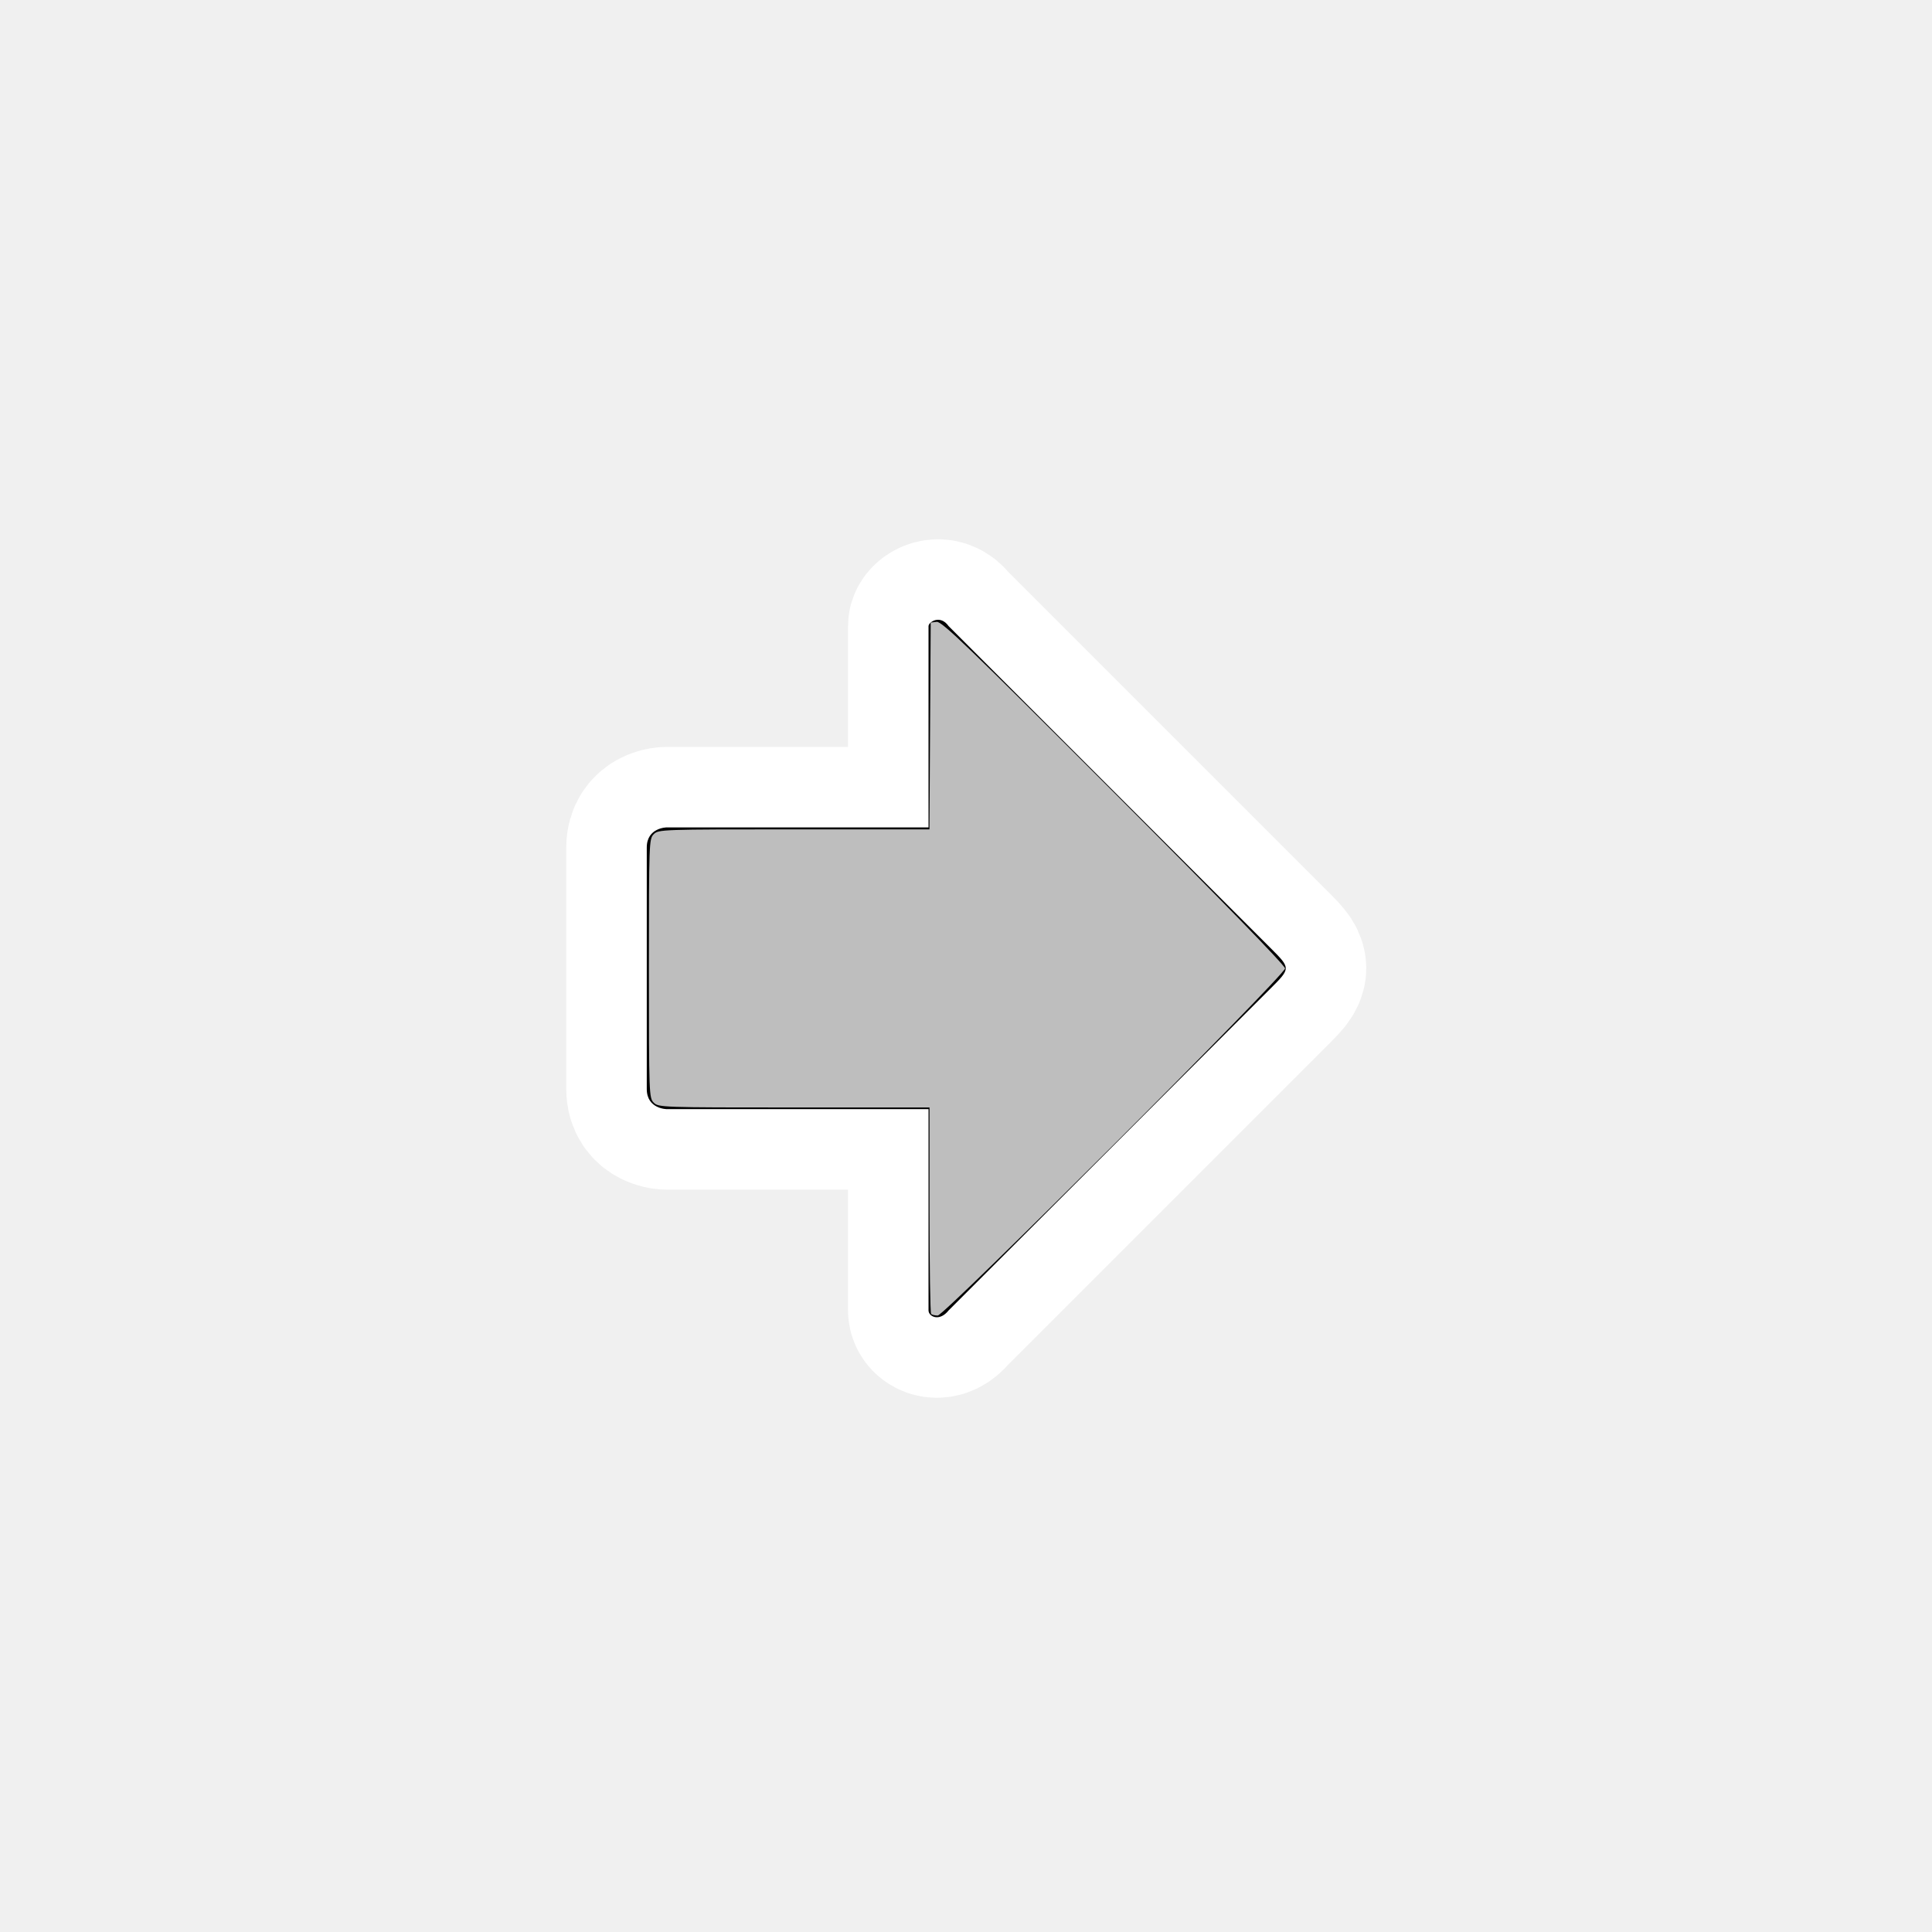
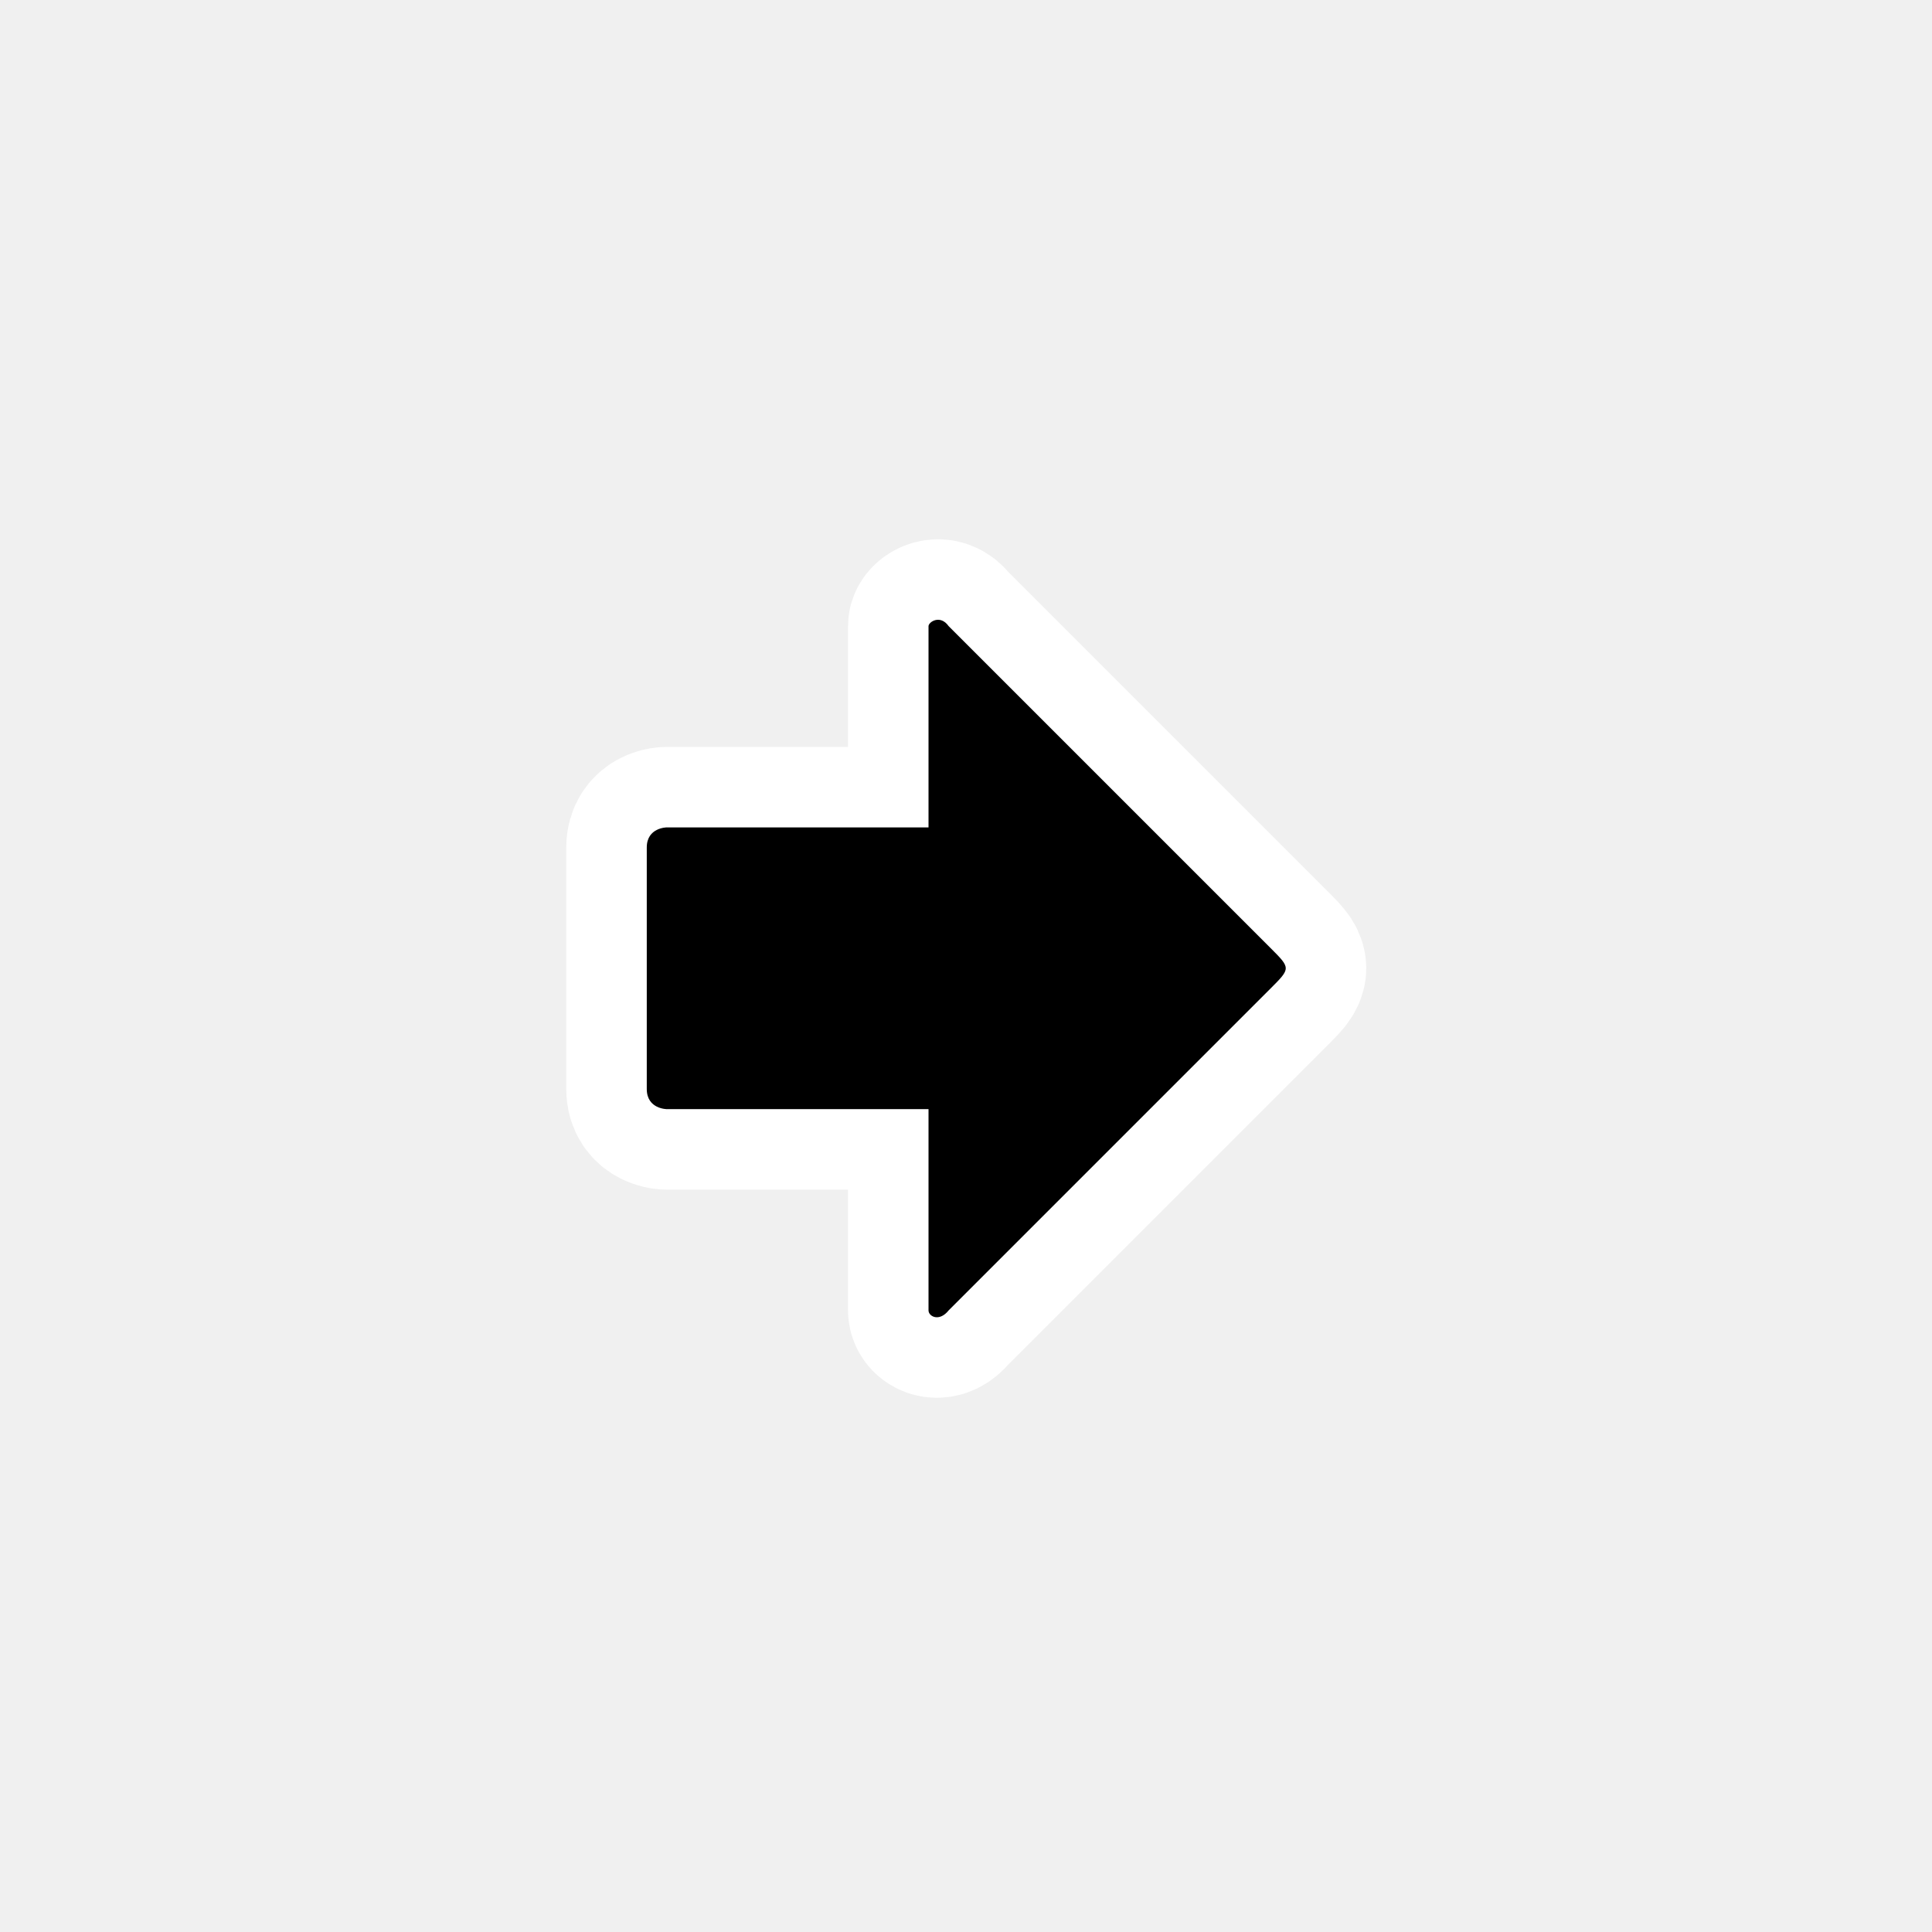
<svg xmlns="http://www.w3.org/2000/svg" width="96" height="96" viewBox="0 0 96 96" xml:space="preserve" id="svg2" version="1.1">
-   <defs id="defs15" />
+   <defs id="defs15">
+ 		
+ 	
+ 			
+ 			
+ 		</defs>
  <rect style="fill:none;stroke:none" id="rect3313" width="48" height="48" x="24" y="24" />
  <g id="g5500" transform="matrix(0,1,-1,0,72.13761,24.11239)">
    <path style="fill-rule:nonzero;stroke:#ffffff;stroke-width:8;stroke-miterlimit:4;stroke-opacity:1;stroke-dasharray:none" d="m 41,26 c 0.3,0 0.588,-0.532 0,-1 L 25,9 C 24,8 24,8 23,9 L 7,25 c -0.598,0.425 -0.2,1 0,1 l 10,0 0,13 c 0,0 0,1 1,1 l 12,0 c 1,0 1,-1 1,-1 l 0,-13 10,0 z" id="path4046" />
    <path id="path9" d="m 41,26 c 0.3,0 0.588,-0.532 0,-1 L 25,9 C 24,8 24,8 23,9 L 7,25 c -0.598,0.425 -0.2,1 0,1 l 10,0 0,13 c 0,0 0,1 1,1 l 12,0 c 1,0 1,-1 1,-1 l 0,-13 10,0 z" style="fill-rule:nonzero;stroke:none" />
  </g>
-   <path style="fill:#bebebe;stroke:none;stroke-width:1px;stroke-linecap:butt;stroke-linejoin:miter;stroke-opacity:1;fill-opacity:1" d="m 46.267,65.286 c -0.044,-0.044 -0.08,-2.37 -0.08,-5.168 l 0,-5.088 -6.731,0 c -6.57,0 -6.736,-0.006 -6.971,-0.24 -0.234,-0.234 -0.24,-0.401 -0.24,-6.67 0,-6.27 0.006,-6.436 0.24,-6.67 0.235,-0.235 0.401,-0.24 6.97,-0.24 l 6.729,0 0.031,-5.138 0.031,-5.138 0.3,-0.034 c 0.255,-0.029 1.601,1.268 8.804,8.477 5.394,5.399 8.503,8.596 8.503,8.743 0,0.334 -16.923,17.248 -17.257,17.248 -0.138,-1.18e-4 -0.286,-0.036 -0.331,-0.08 z" id="path3336" />
</svg>
